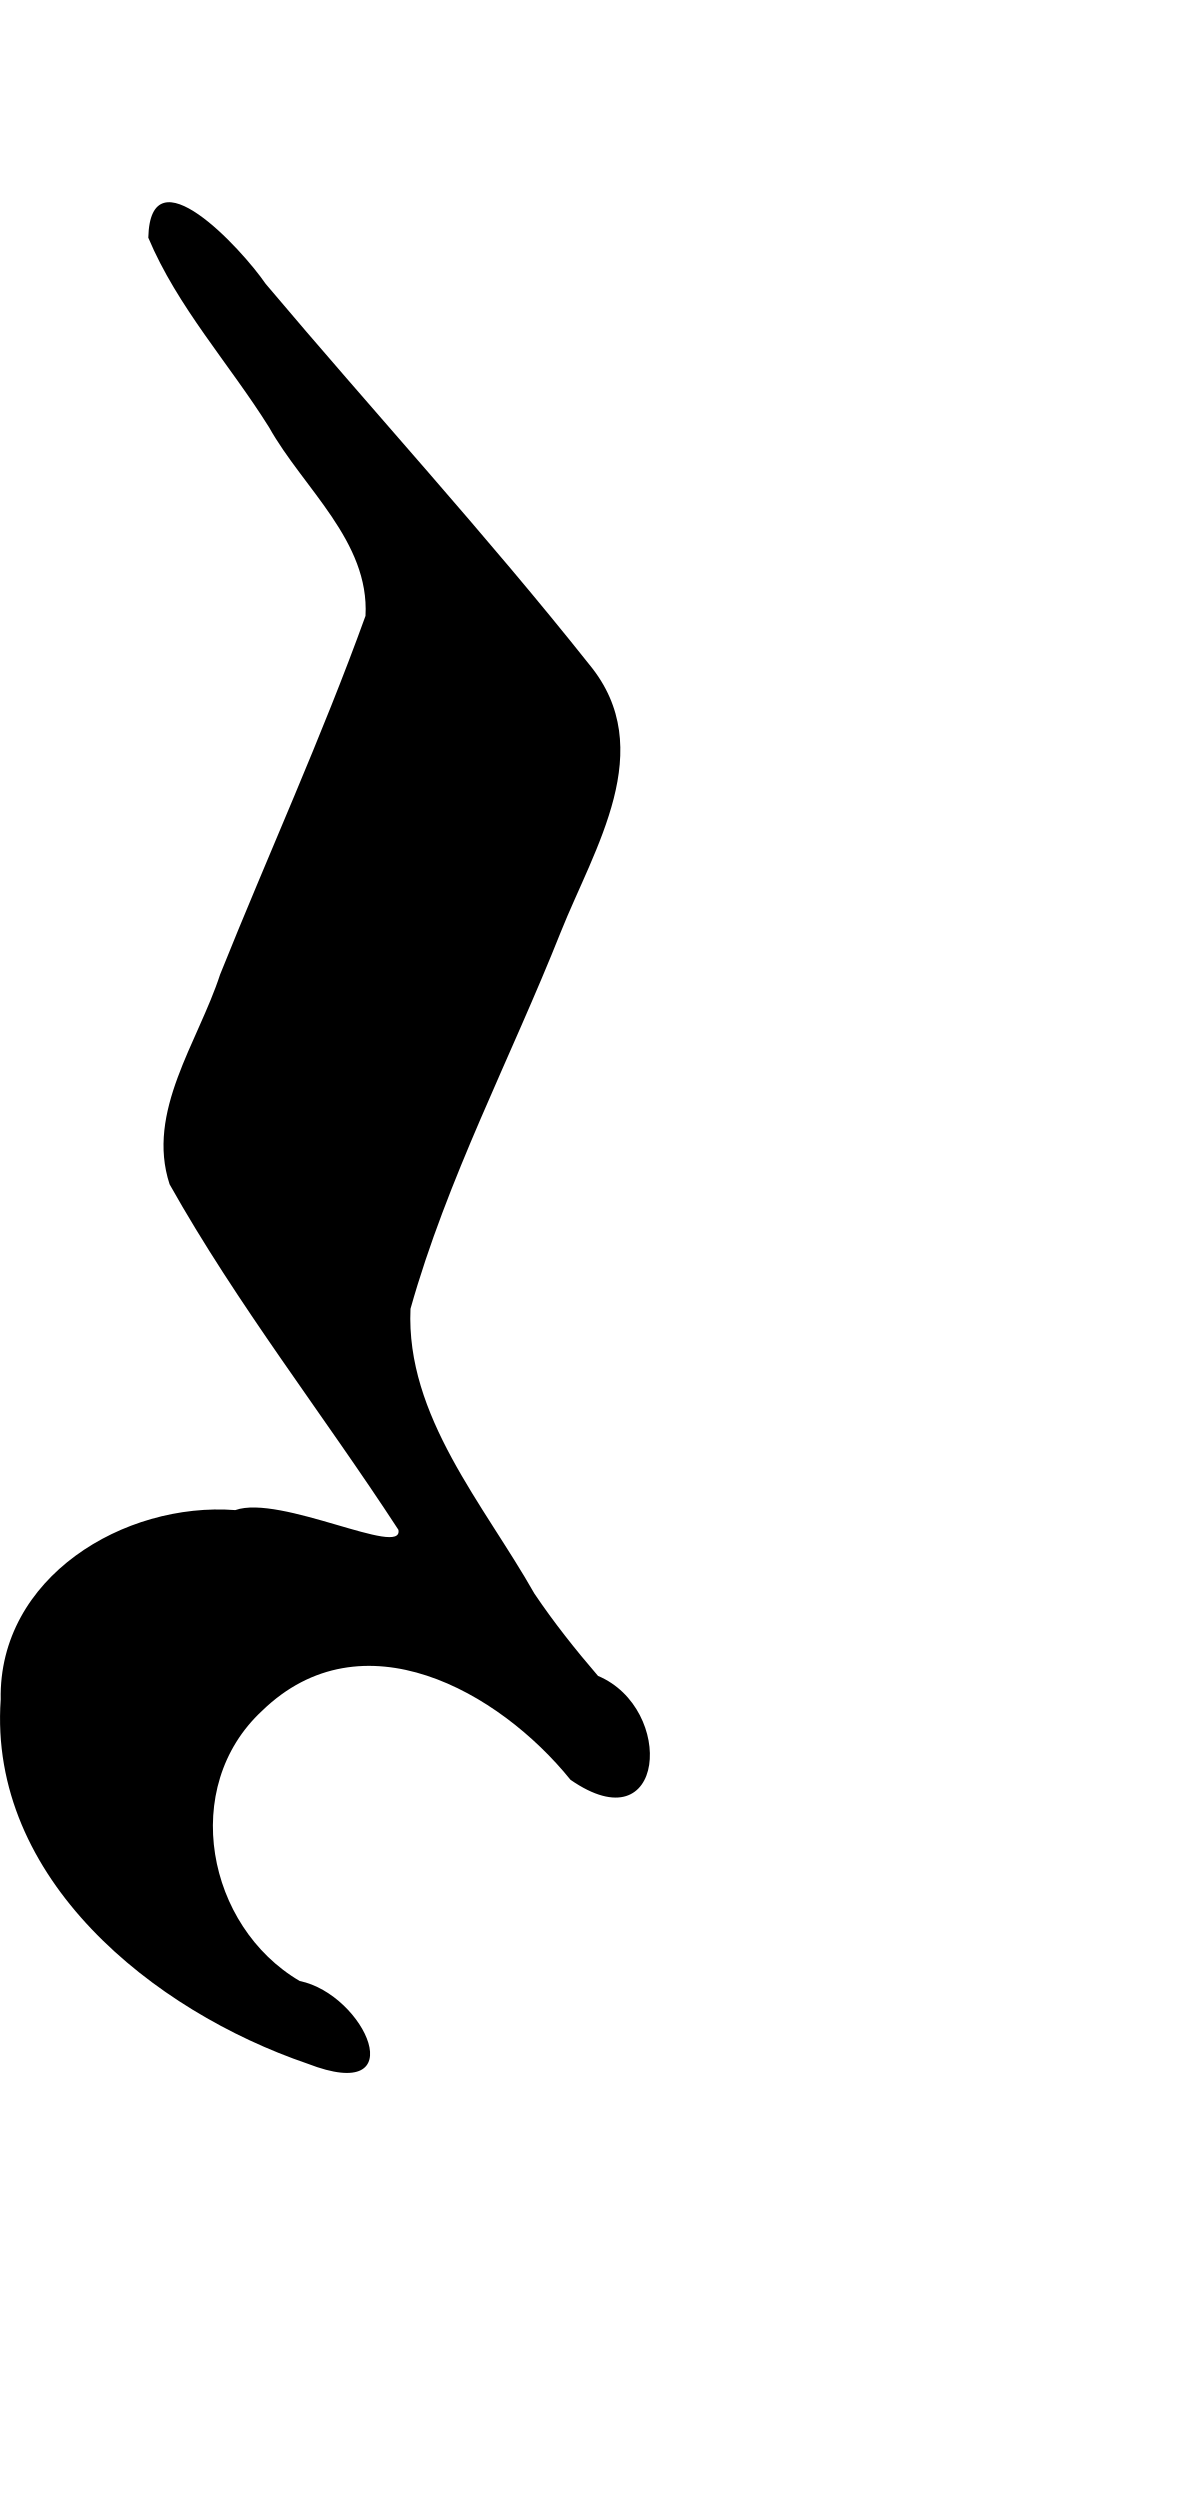
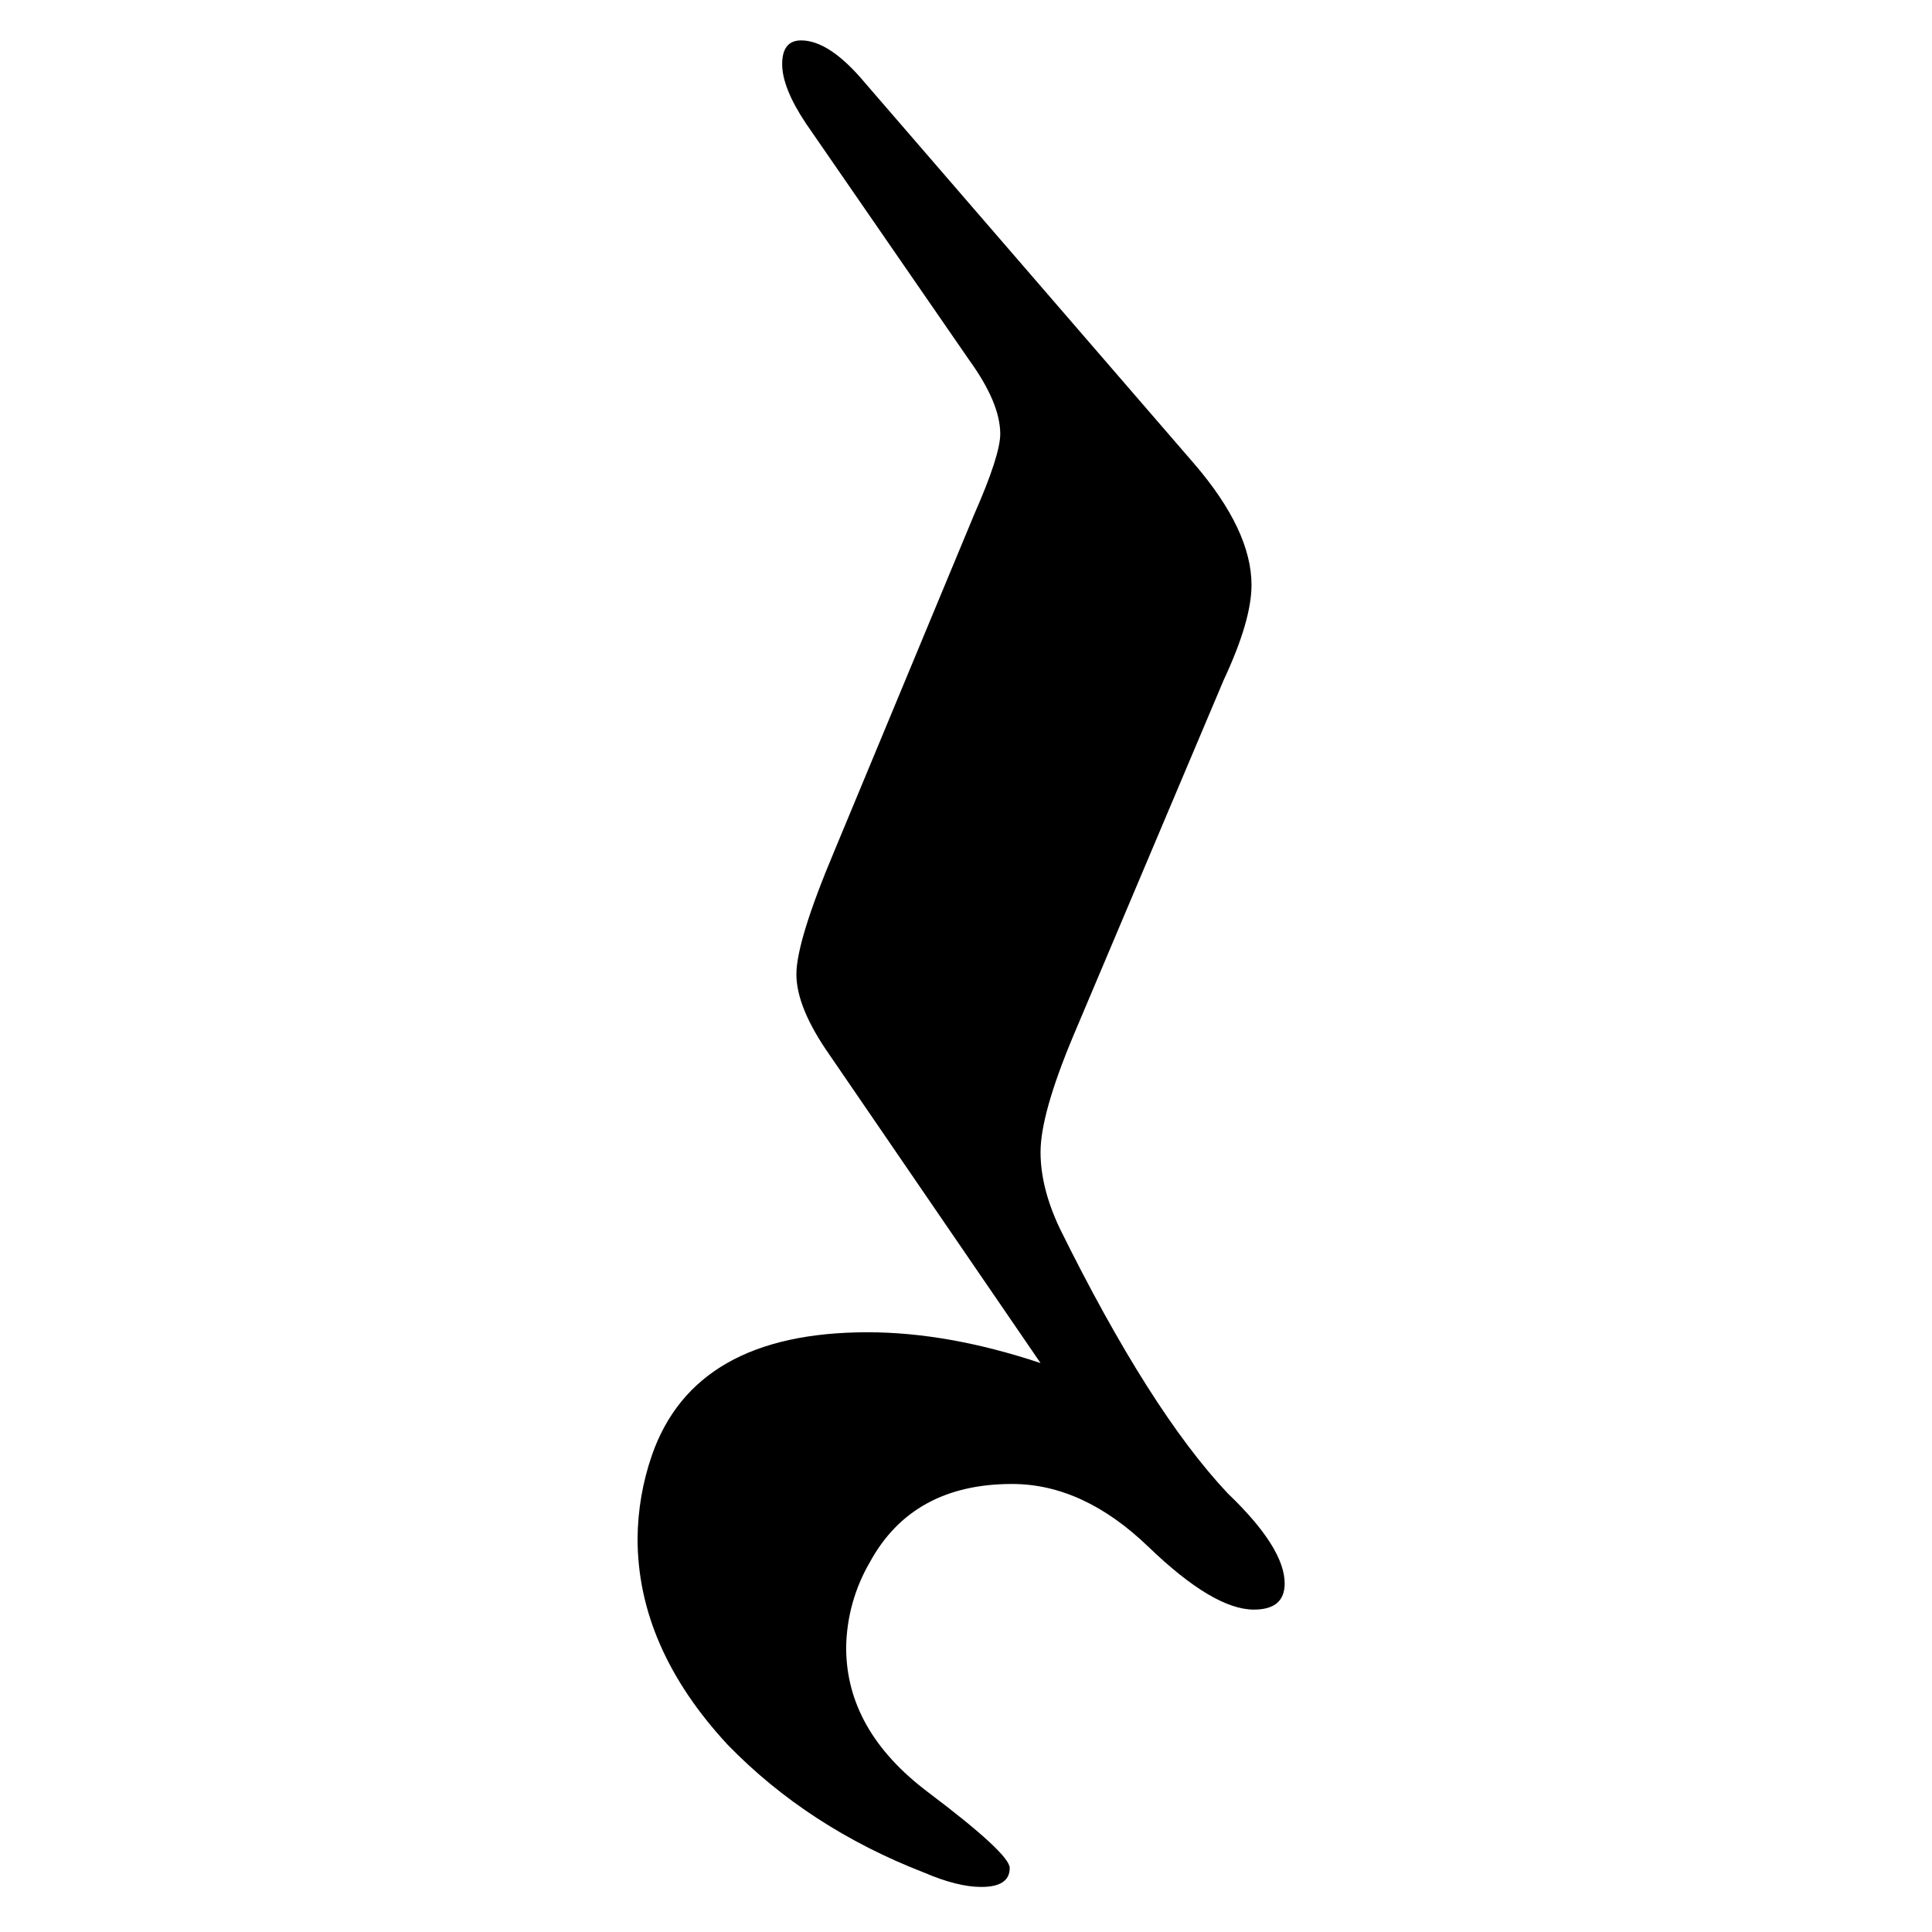
- <svg xmlns="http://www.w3.org/2000/svg" version="1.0" width="12" height="25" id="svg1361">
-   <defs id="defs1363" />
-   <g id="layer1">
-     <g transform="translate(-175.719,-572.005)" style="fill:#000000;fill-opacity:1" id="g3008">
-       <path d="M 181.699,588.764 C 182.474,589.09 182.38,590.465 181.424,589.803 C 180.706,588.914 179.338,588.145 178.341,589.112 C 177.514,589.878 177.787,591.27 178.716,591.815 C 179.37,591.949 179.867,593.057 178.795,592.642 C 177.25,592.115 175.601,590.792 175.726,589 C 175.703,587.779 176.958,587.022 178.072,587.106 C 178.52,586.946 179.758,587.586 179.703,587.303 C 178.949,586.146 178.09,585.051 177.415,583.848 C 177.177,583.121 177.699,582.429 177.92,581.75 C 178.4,580.553 178.936,579.377 179.374,578.164 C 179.415,577.418 178.752,576.889 178.409,576.277 C 178.012,575.643 177.492,575.073 177.202,574.382 C 177.222,573.505 178.13,574.486 178.376,574.844 C 179.45,576.118 180.579,577.349 181.615,578.654 C 182.307,579.497 181.662,580.485 181.326,581.327 C 180.827,582.583 180.19,583.792 179.824,585.093 C 179.776,586.165 180.56,587.052 181.063,587.941 C 181.257,588.229 181.473,588.501 181.699,588.764 z " style="fill:#000000;fill-opacity:1" id="path3010" />
-     </g>
-   </g>
+ <svg xmlns="http://www.w3.org/2000/svg" width="500" height="500" viewBox="0 0 500 500">
+   <defs>
+     <style>
+       .cls-1 {
+         fill-rule: evenodd;
+       }
+     </style>
+   </defs>
+   <path id="_" data-name="" class="cls-1" d="M274.2,317.769q-4.917-10.438-4.907-19.64,0-9.821,8.483-30.069l38.945-92.143q7.159-15.312,7.169-24.51,0-14.09-14.723-31.257l-85.27-98.661q-9.2-11.028-16.563-11.033c-3.278,0-4.908,2.051-4.908,6.135s2.042,9.2,6.135,15.336l42.328,61.346q7.965,11.042,7.975,19.017,0,5.521-6.748,20.858l-36.194,87.11q-9.821,23.322-9.815,31.9,0,8.6,8.588,20.858l54.6,79.749q-23.925-7.98-44.783-7.975-44.787,0-55.824,31.9A67.679,67.679,0,0,0,165,398.161q0,28.209,23.312,53.37Q209.159,473,239.228,484.658q8.584,3.681,14.723,3.681,7.362,0,7.362-4.908,0-3.681-21.164-19.631t-21.165-37.42a45.092,45.092,0,0,1,6.135-22.085q11.041-20.244,36.807-20.244,18.4,0,35.274,16.257t27.3,16.256q7.965,0,7.975-6.748,0-9.216-14.723-23.321-20.244-21.48-43.556-68.726h0Z" />
</svg>
